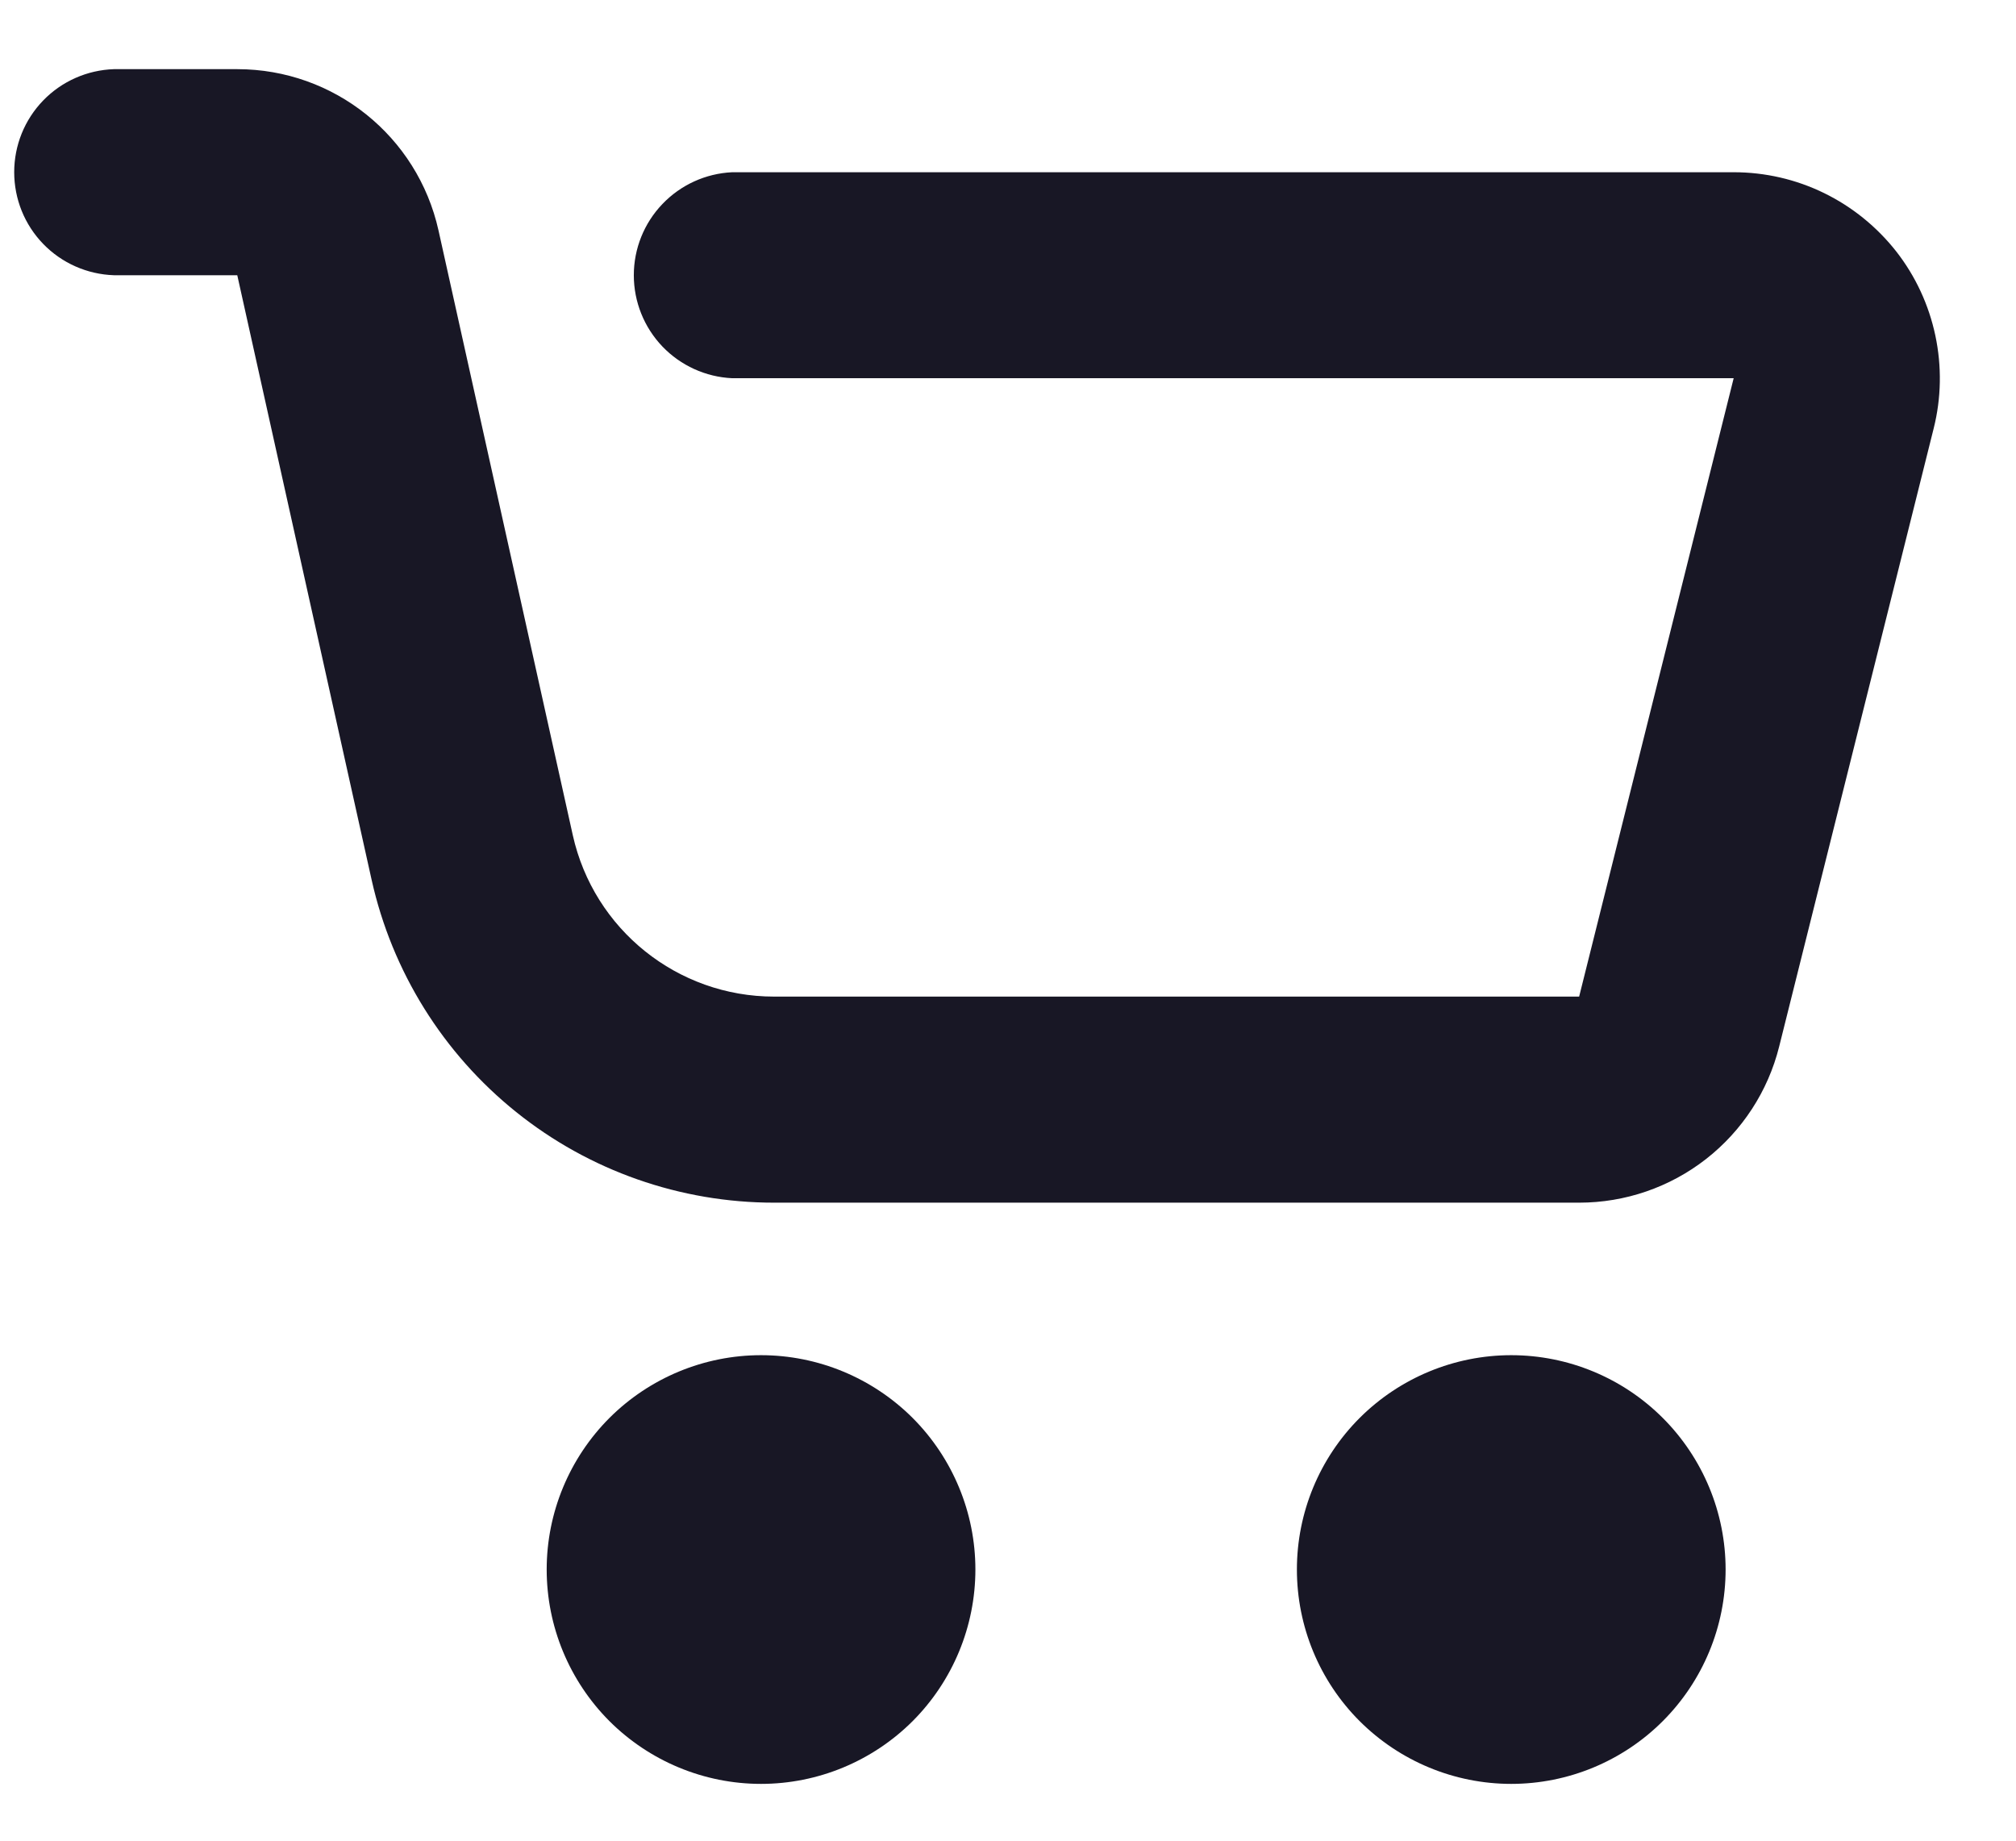
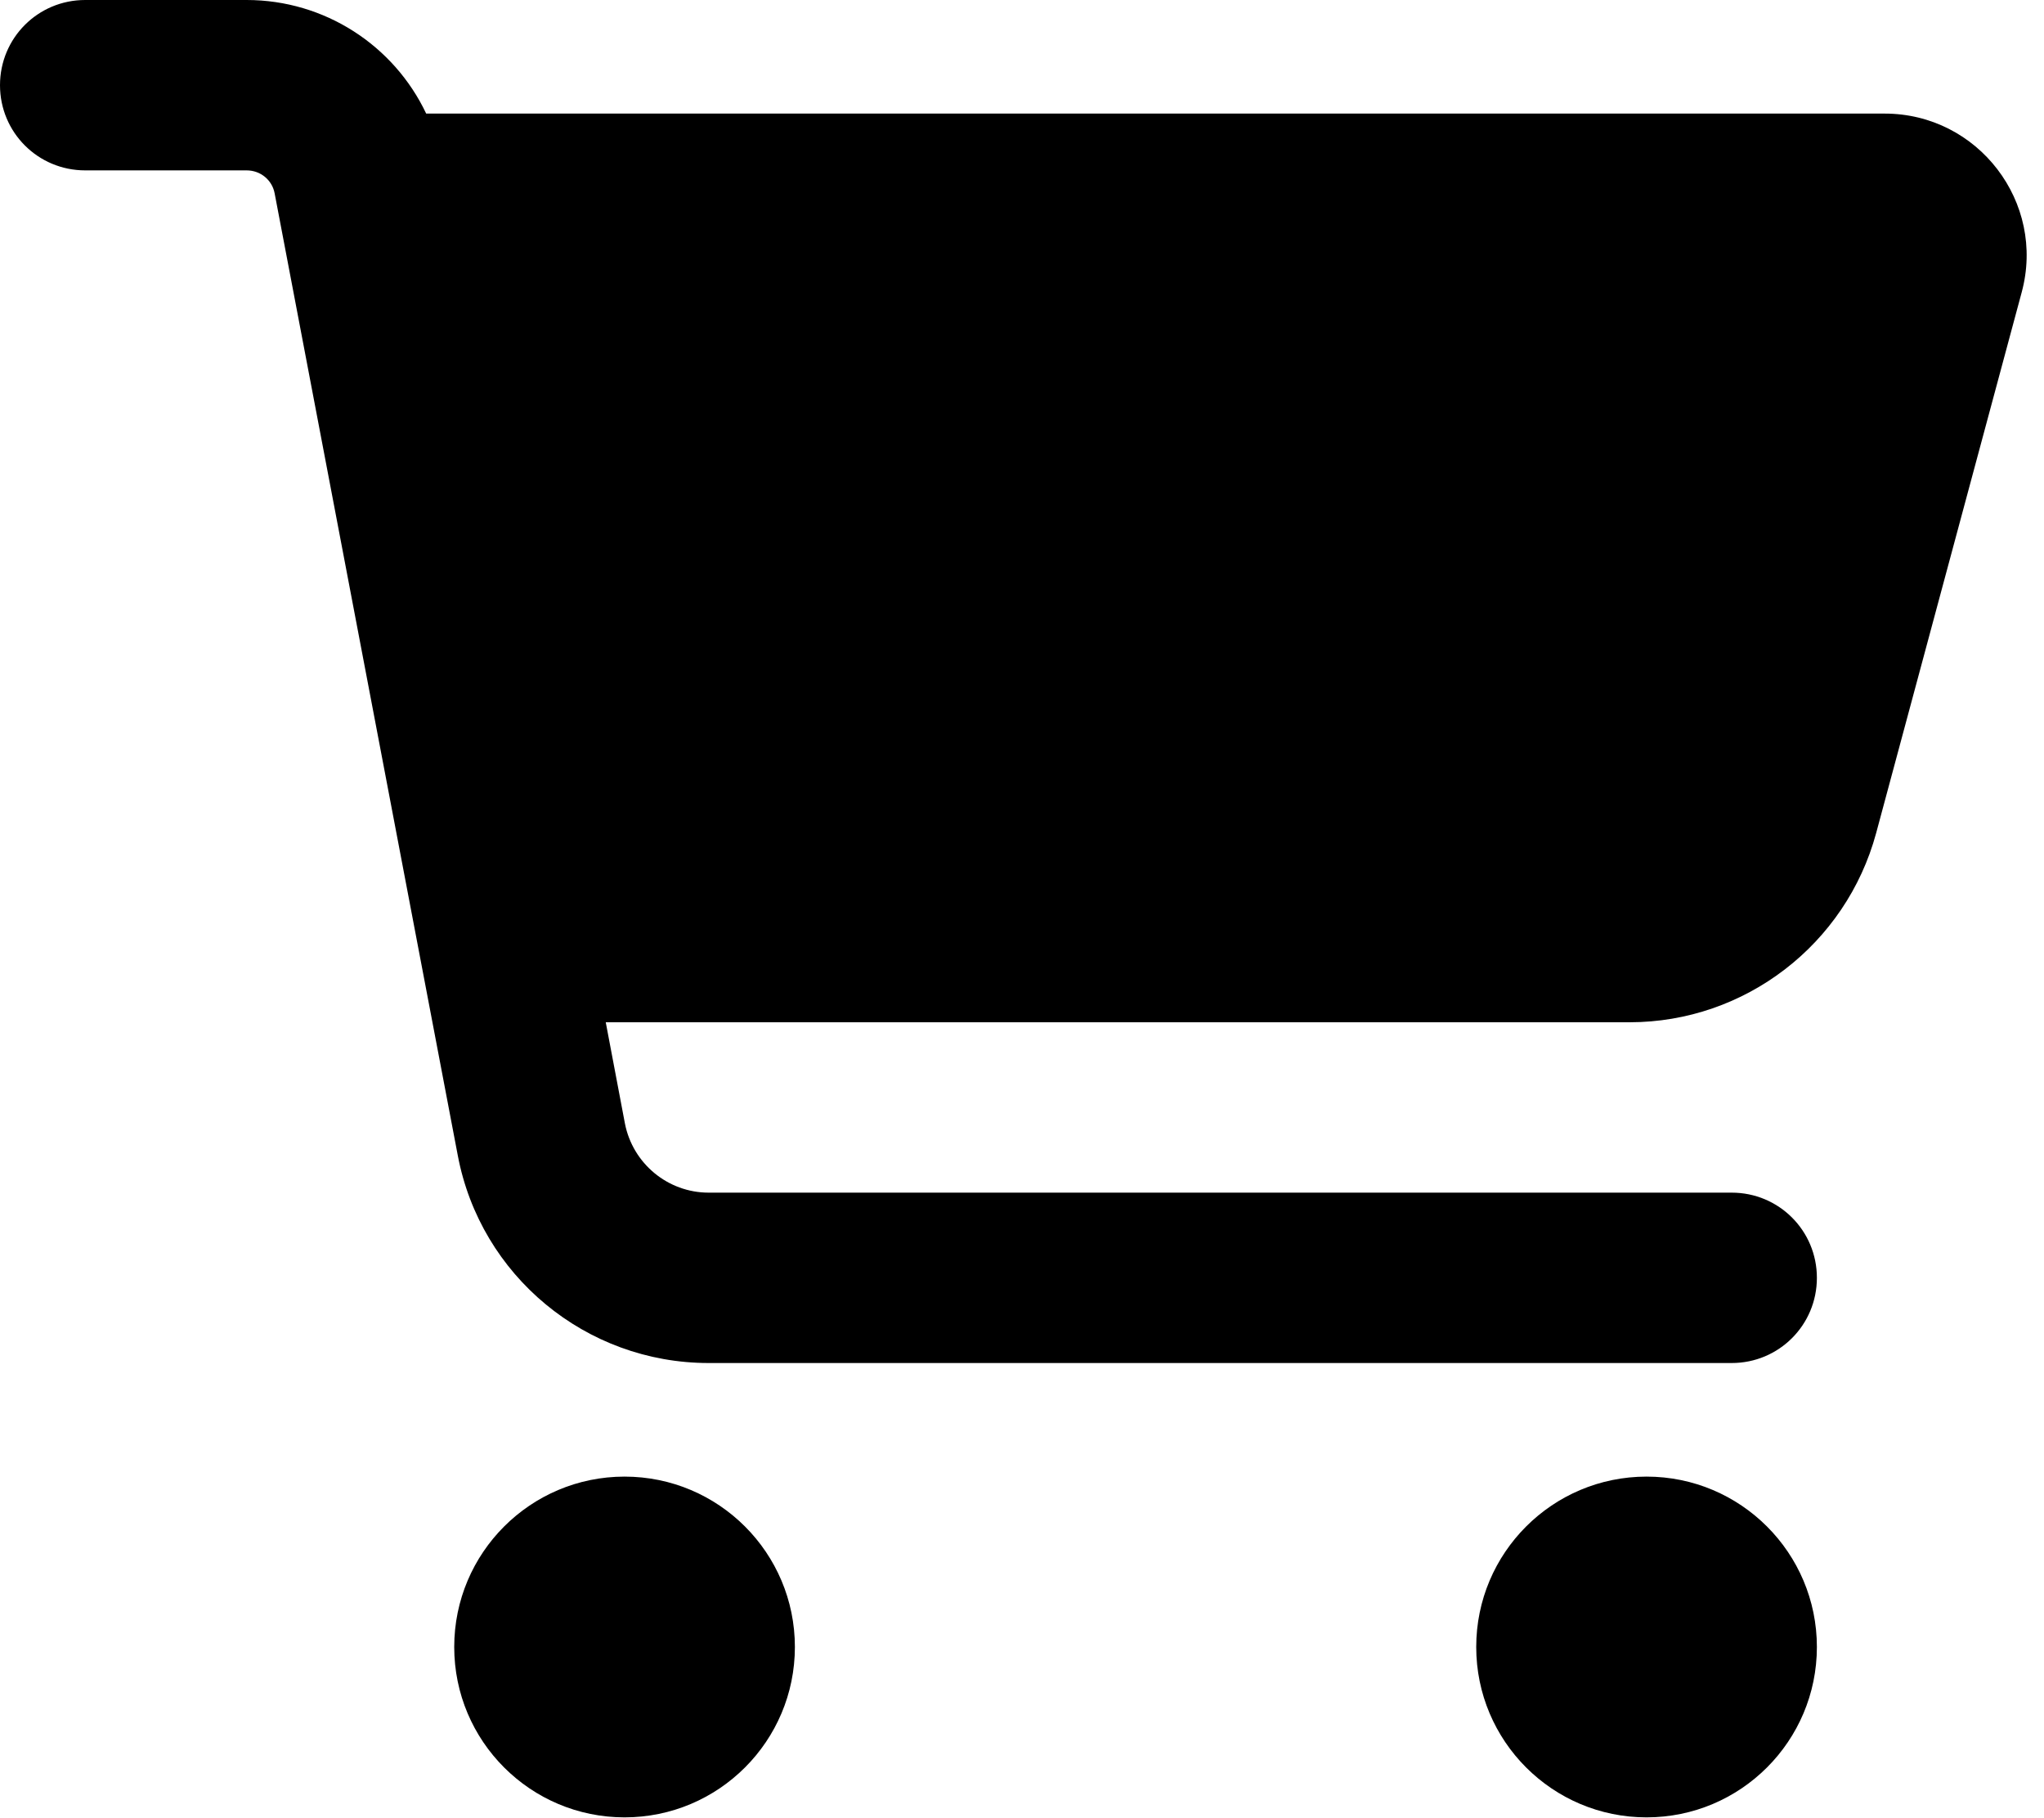
- <svg xmlns="http://www.w3.org/2000/svg" width="23" height="21" viewBox="0 0 23 21" fill="none">
-   <path d="M8.682 20.352C8.034 20.352 7.412 20.094 6.953 19.636C6.495 19.177 6.237 18.555 6.237 17.906C6.237 17.258 6.495 16.636 6.953 16.177C7.412 15.719 8.034 15.461 8.682 15.461C9.331 15.461 9.953 15.719 10.412 16.177C10.87 16.636 11.128 17.258 11.128 17.906C11.128 18.555 10.87 19.177 10.412 19.636C9.953 20.094 9.331 20.352 8.682 20.352ZM17.241 20.352C16.593 20.352 15.971 20.094 15.512 19.636C15.053 19.177 14.796 18.555 14.796 17.906C14.796 17.258 15.053 16.636 15.512 16.177C15.971 15.719 16.593 15.461 17.241 15.461C17.89 15.461 18.512 15.719 18.97 16.177C19.429 16.636 19.687 17.258 19.687 17.906C19.687 18.555 19.429 19.177 18.97 19.636C18.512 20.094 17.89 20.352 17.241 20.352ZM1.3 3.14C0.995 3.13 0.705 3.002 0.493 2.783C0.28 2.563 0.162 2.27 0.162 1.964C0.162 1.659 0.28 1.366 0.493 1.146C0.705 0.927 0.995 0.799 1.3 0.789L2.707 0.789C3.81 0.789 4.764 1.554 5.003 2.63L6.535 9.529C6.775 10.605 7.729 11.37 8.832 11.37H18.016L19.779 4.315H8.354C8.051 4.301 7.766 4.171 7.557 3.953C7.348 3.734 7.231 3.443 7.231 3.14C7.231 2.837 7.348 2.546 7.557 2.328C7.766 2.109 8.051 1.979 8.354 1.965H19.779C20.137 1.965 20.49 2.046 20.811 2.203C21.132 2.36 21.413 2.588 21.634 2.869C21.854 3.151 22.006 3.479 22.08 3.829C22.154 4.179 22.148 4.541 22.061 4.887L20.298 11.94C20.171 12.449 19.877 12.9 19.464 13.223C19.05 13.546 18.541 13.721 18.016 13.721H8.832C7.762 13.721 6.723 13.357 5.889 12.687C5.054 12.017 4.473 11.083 4.24 10.039L2.707 3.14H1.3Z" fill="#181725" />
+ <svg xmlns="http://www.w3.org/2000/svg" viewBox="0 0 576 512">
+   <path d="M0 24C0 10.7 10.7 0 24 0L69.5 0c22 0 41.5 12.8 50.6 32l411 0c26.3 0 45.5 25 38.6 50.4l-41 152.3c-8.5 31.4-37 53.3-69.5 53.3l-288.5 0 5.4 28.5c2.2 11.3 12.1 19.5 23.6 19.5L488 336c13.3 0 24 10.7 24 24s-10.7 24-24 24l-288.3 0c-34.6 0-64.3-24.6-70.7-58.5L77.4 54.5c-.7-3.8-4-6.5-7.9-6.5L24 48C10.7 48 0 37.3 0 24zM128 464a48 48 0 1 1 96 0 48 48 0 1 1 -96 0zm336-48a48 48 0 1 1 0 96 48 48 0 1 1 0-96z" />
</svg>
